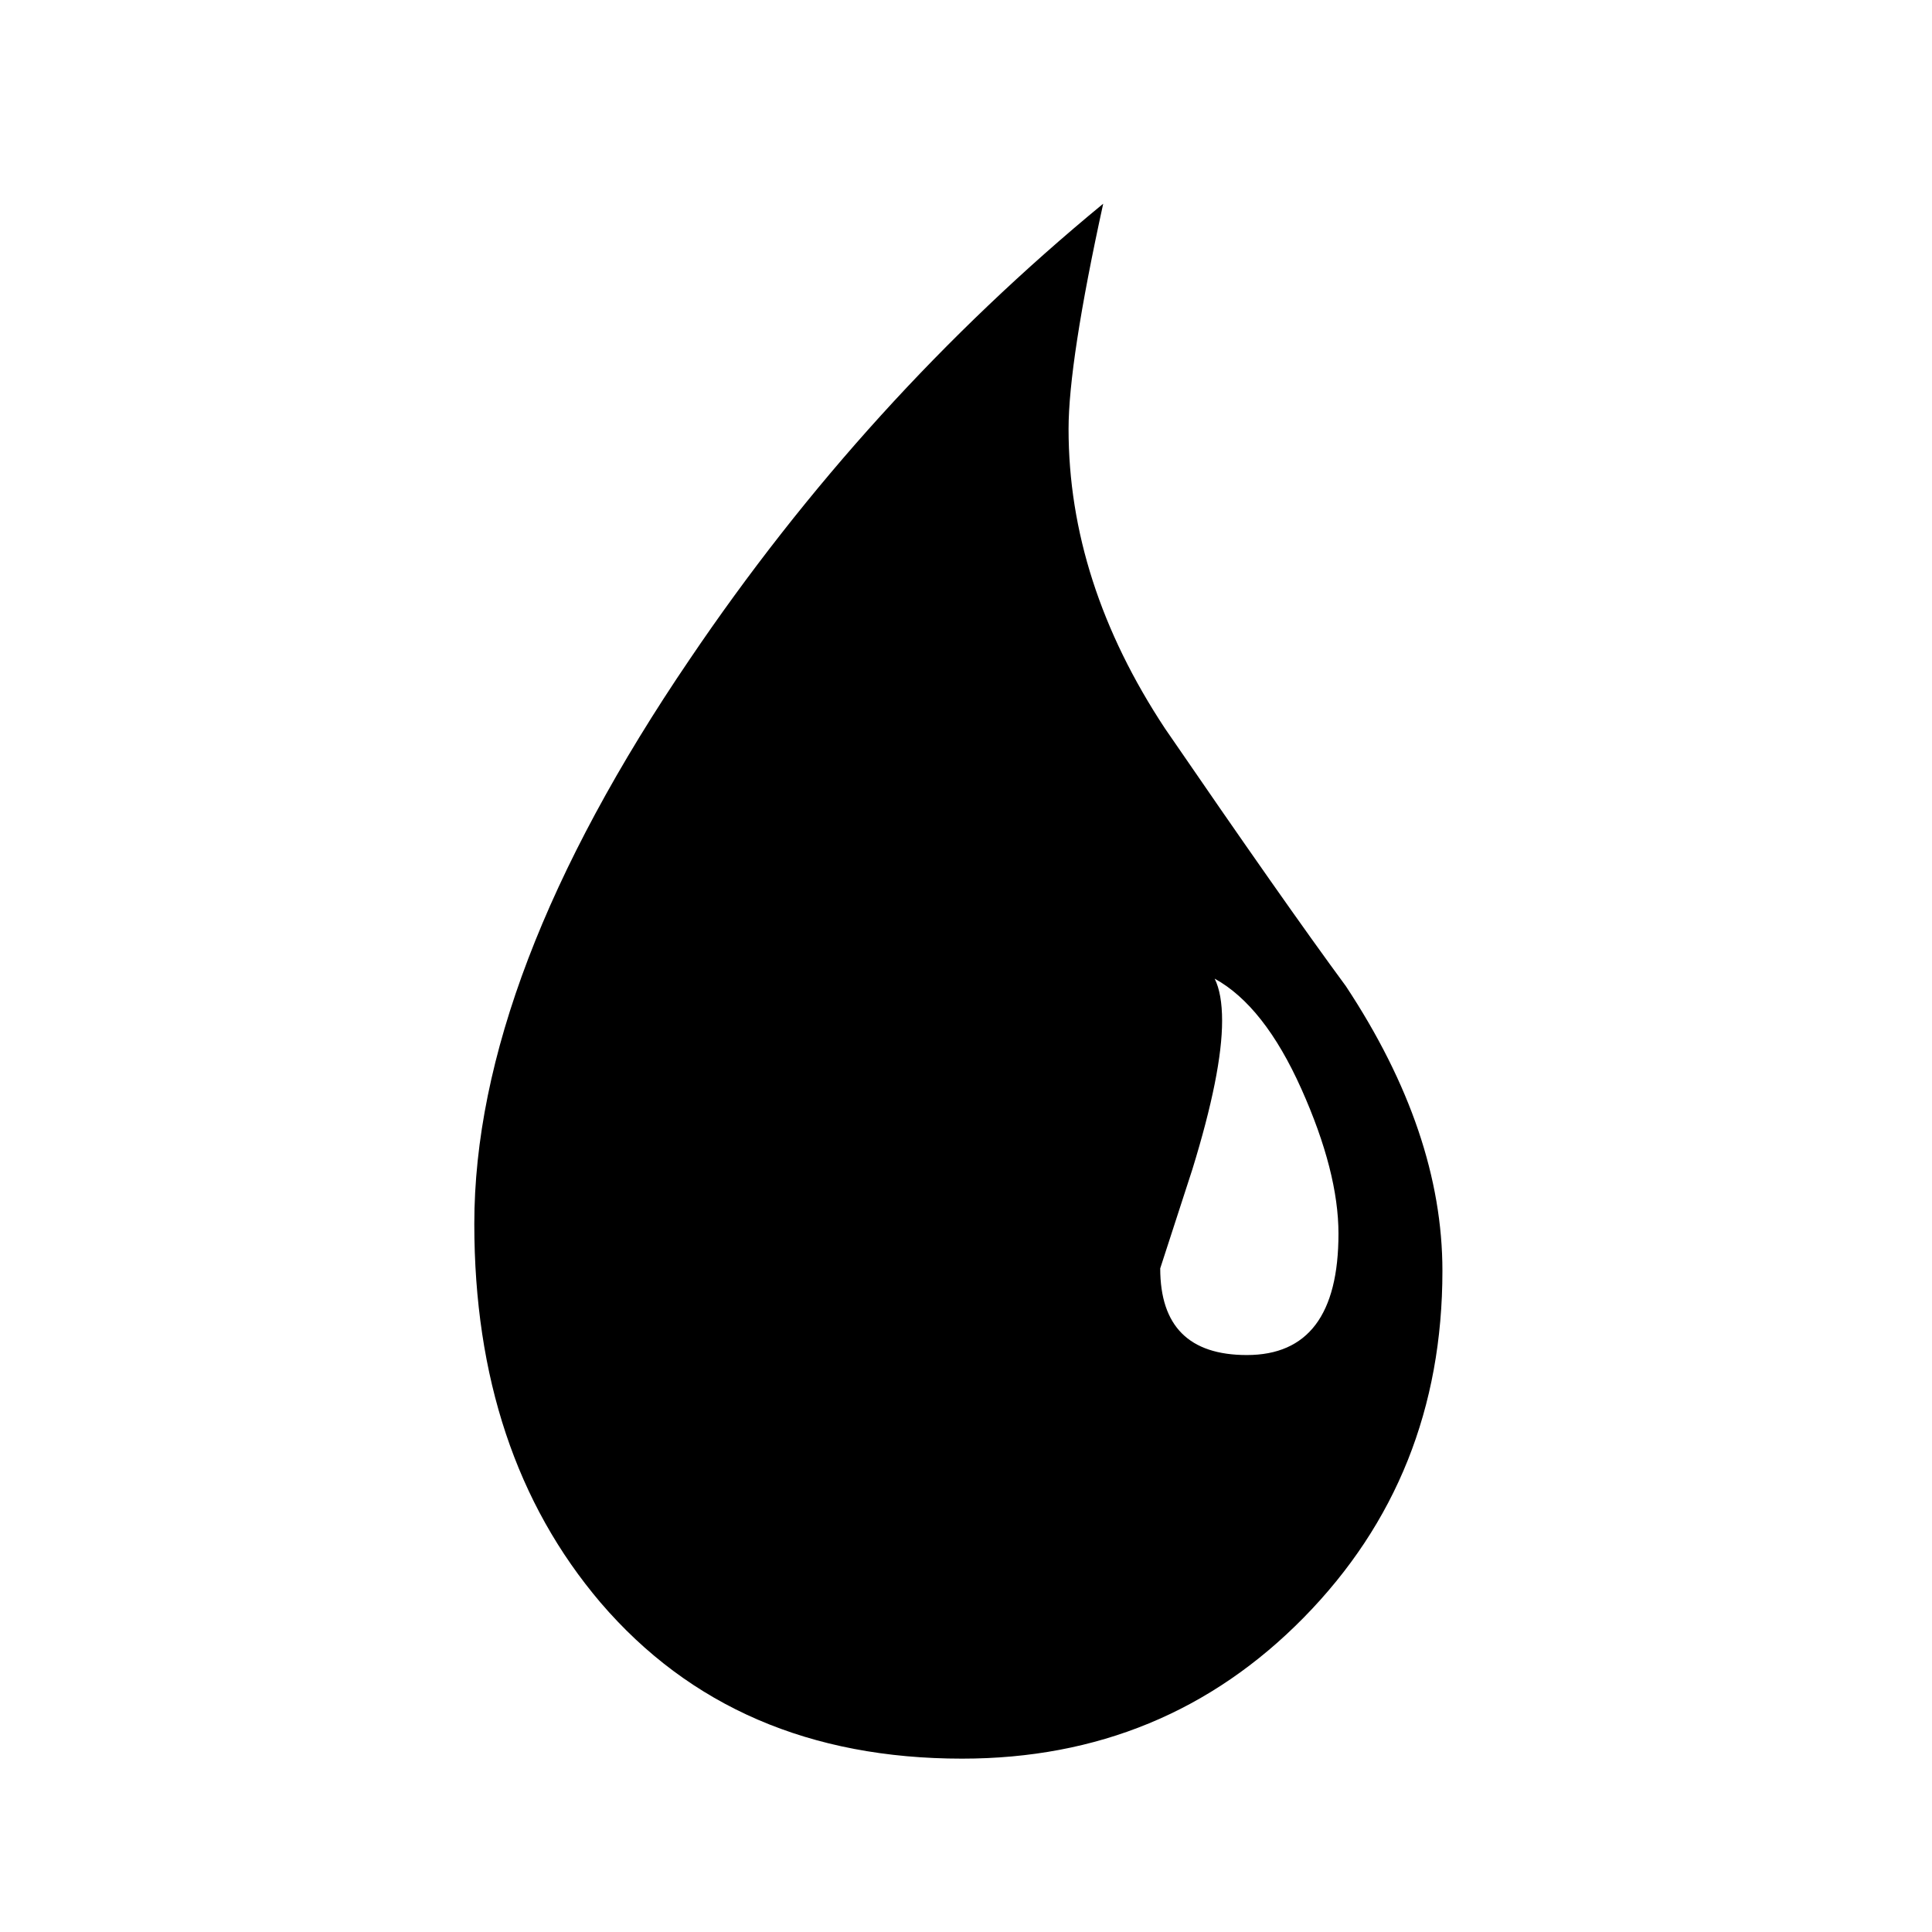
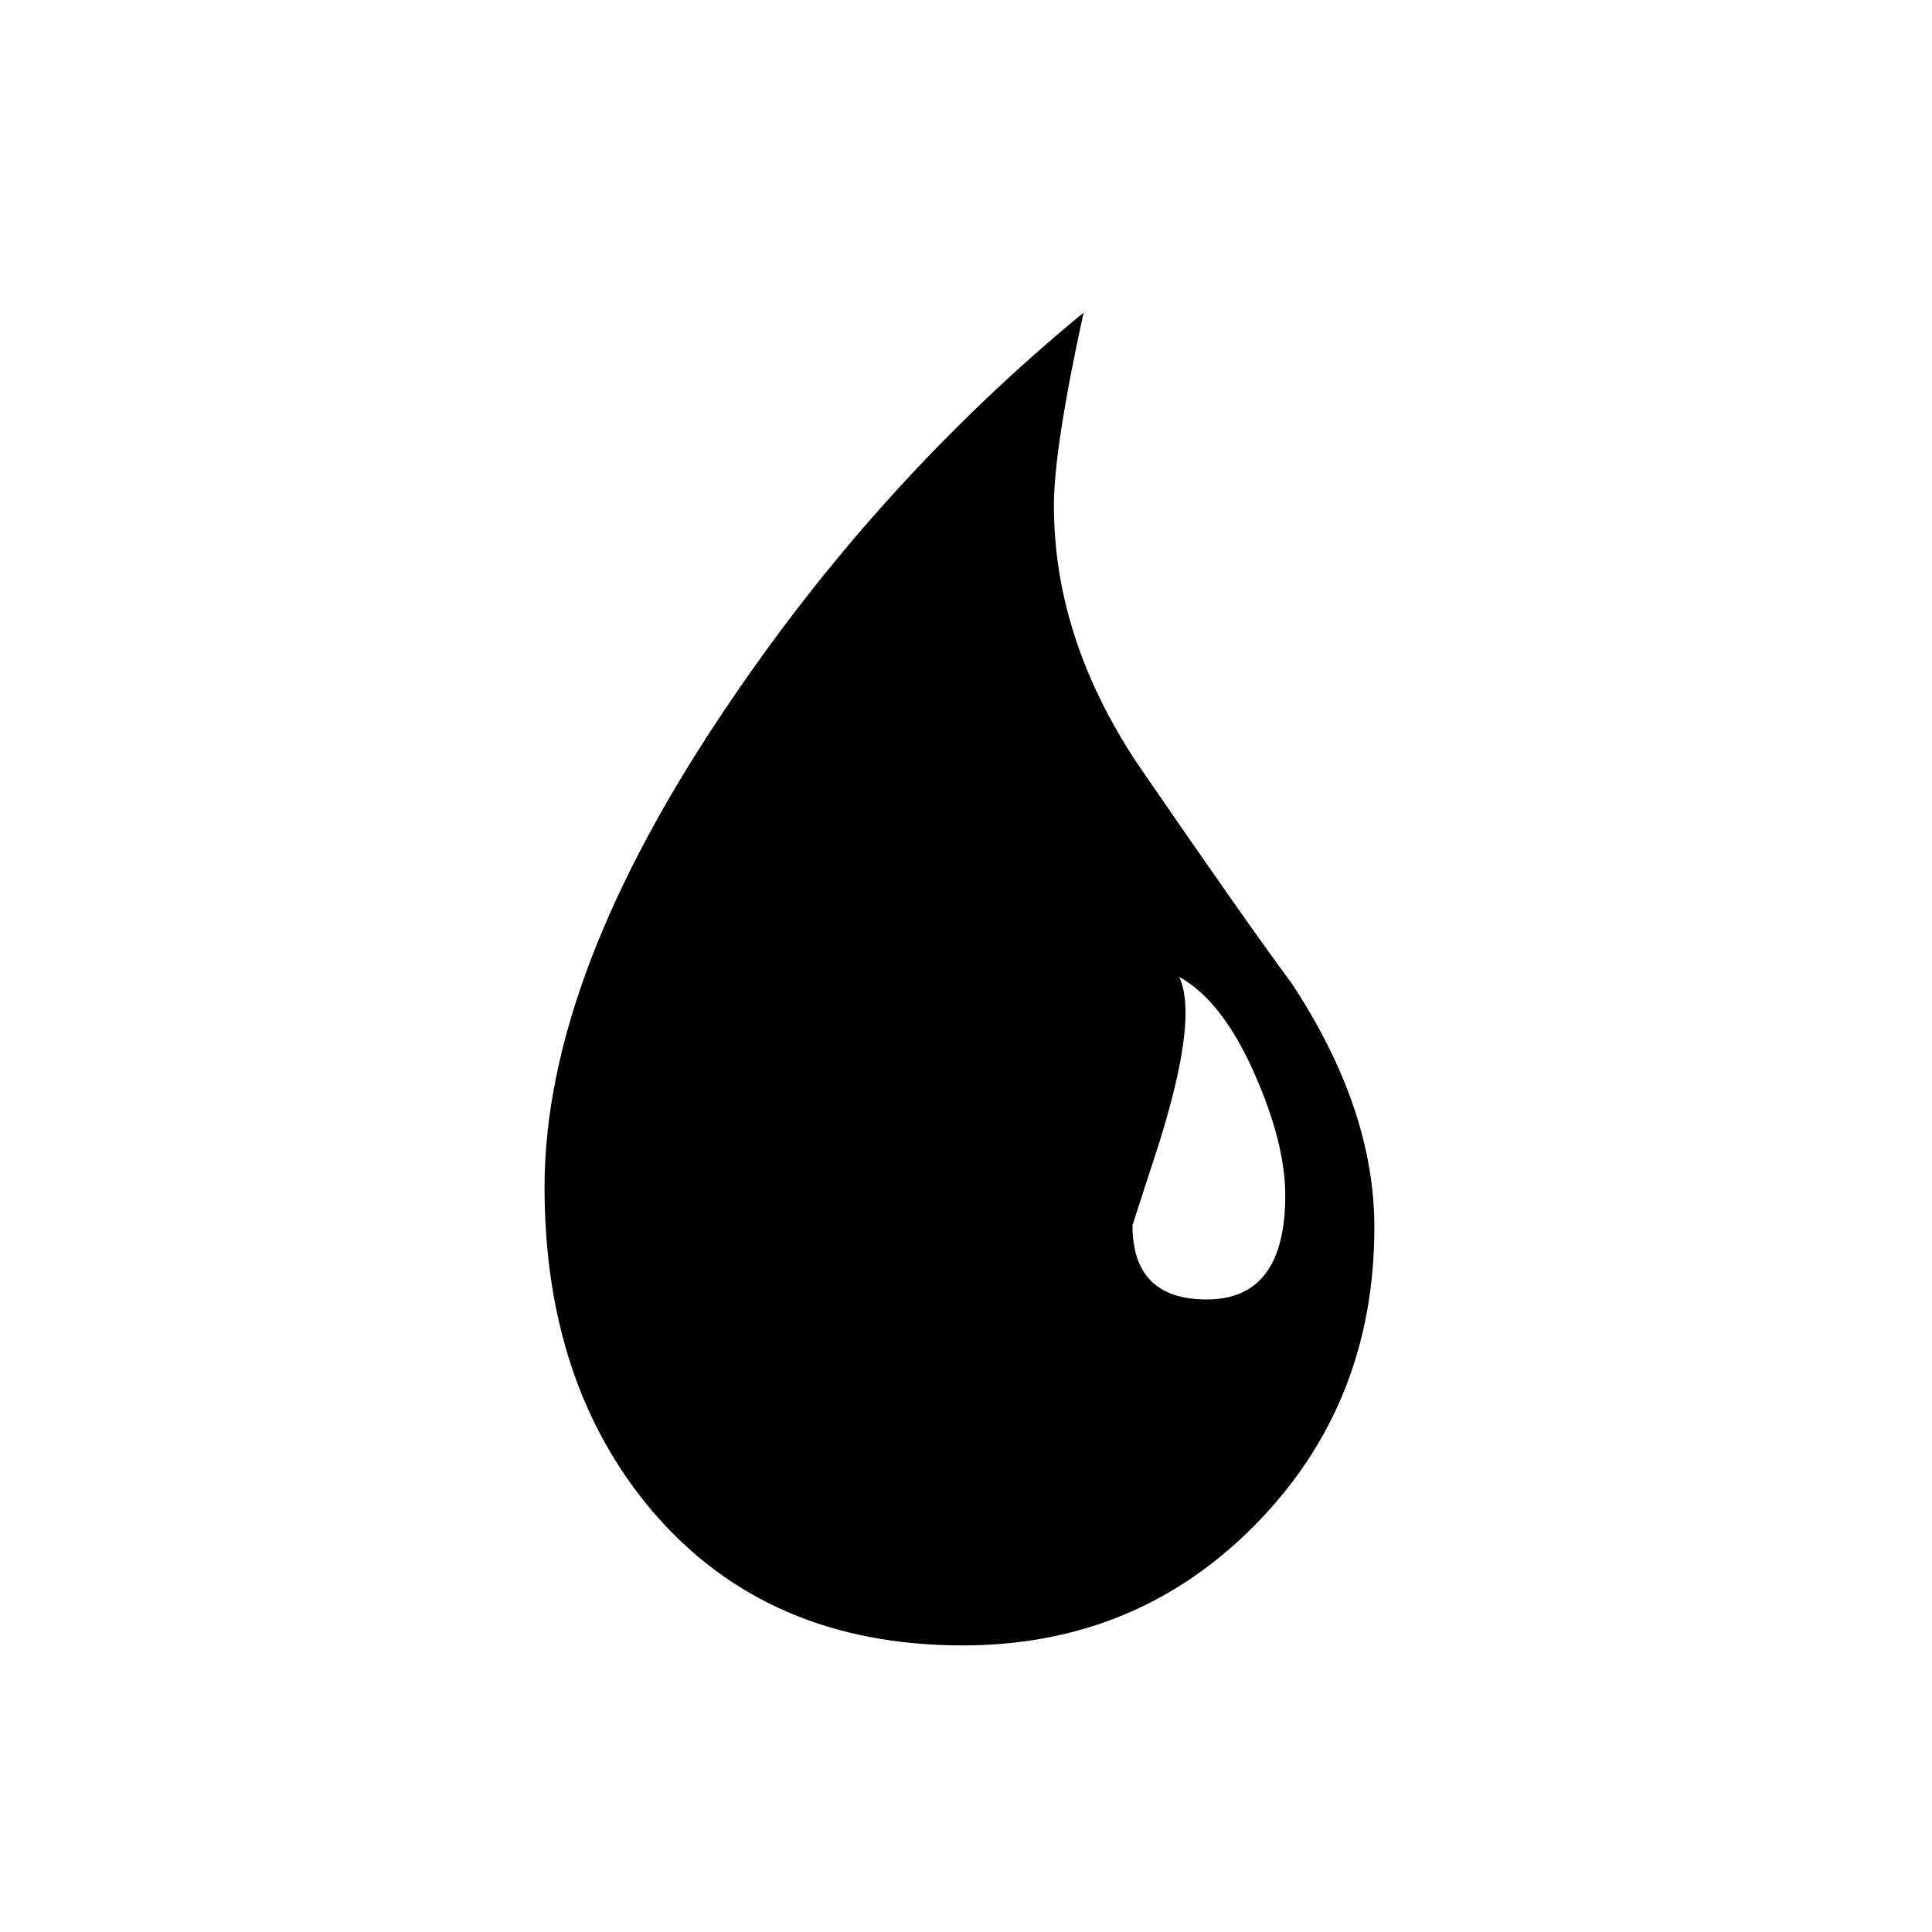
- <svg xmlns="http://www.w3.org/2000/svg" viewBox="0 0 600 600">
+ <svg xmlns="http://www.w3.org/2000/svg" viewBox="-50 -50 700 700">
  <path transform="translate(-142.01 126.79)" d="m546.93 375.53c-28.722 29.23-64.1 43.842-106.13 43.842-47.17 0-84.59-16.14-112.27-48.44-26.15-30.762-39.22-69.972-39.22-117.64 0-51.26 22.302-109.72 66.9-175.34 36.38-53.814 79.19-100.98 128.41-141.48-7.182 32.814-10.758 56.13-10.758 69.972 0 31.794 9.984 62.802 29.976 93.05 24.612 35.88 43.31 62.56 56.14 79.968 19.992 30.26 29.988 59.73 29.988 88.42.001 42.558-14.346 78.44-43.04 107.65m-.774-164.17c-7.686-17.17-16.662-28.572-26.916-34.22 1.536 3.084 2.31 7.44 2.31 13.08 0 10.77-3.072 26.14-9.234 46.13l-9.984 30.762c0 17.94 8.952 26.916 26.904 26.916 18.96 0 28.452-12.57 28.452-37.686 0-12.804-3.84-27.792-11.532-44.988" />
</svg>
